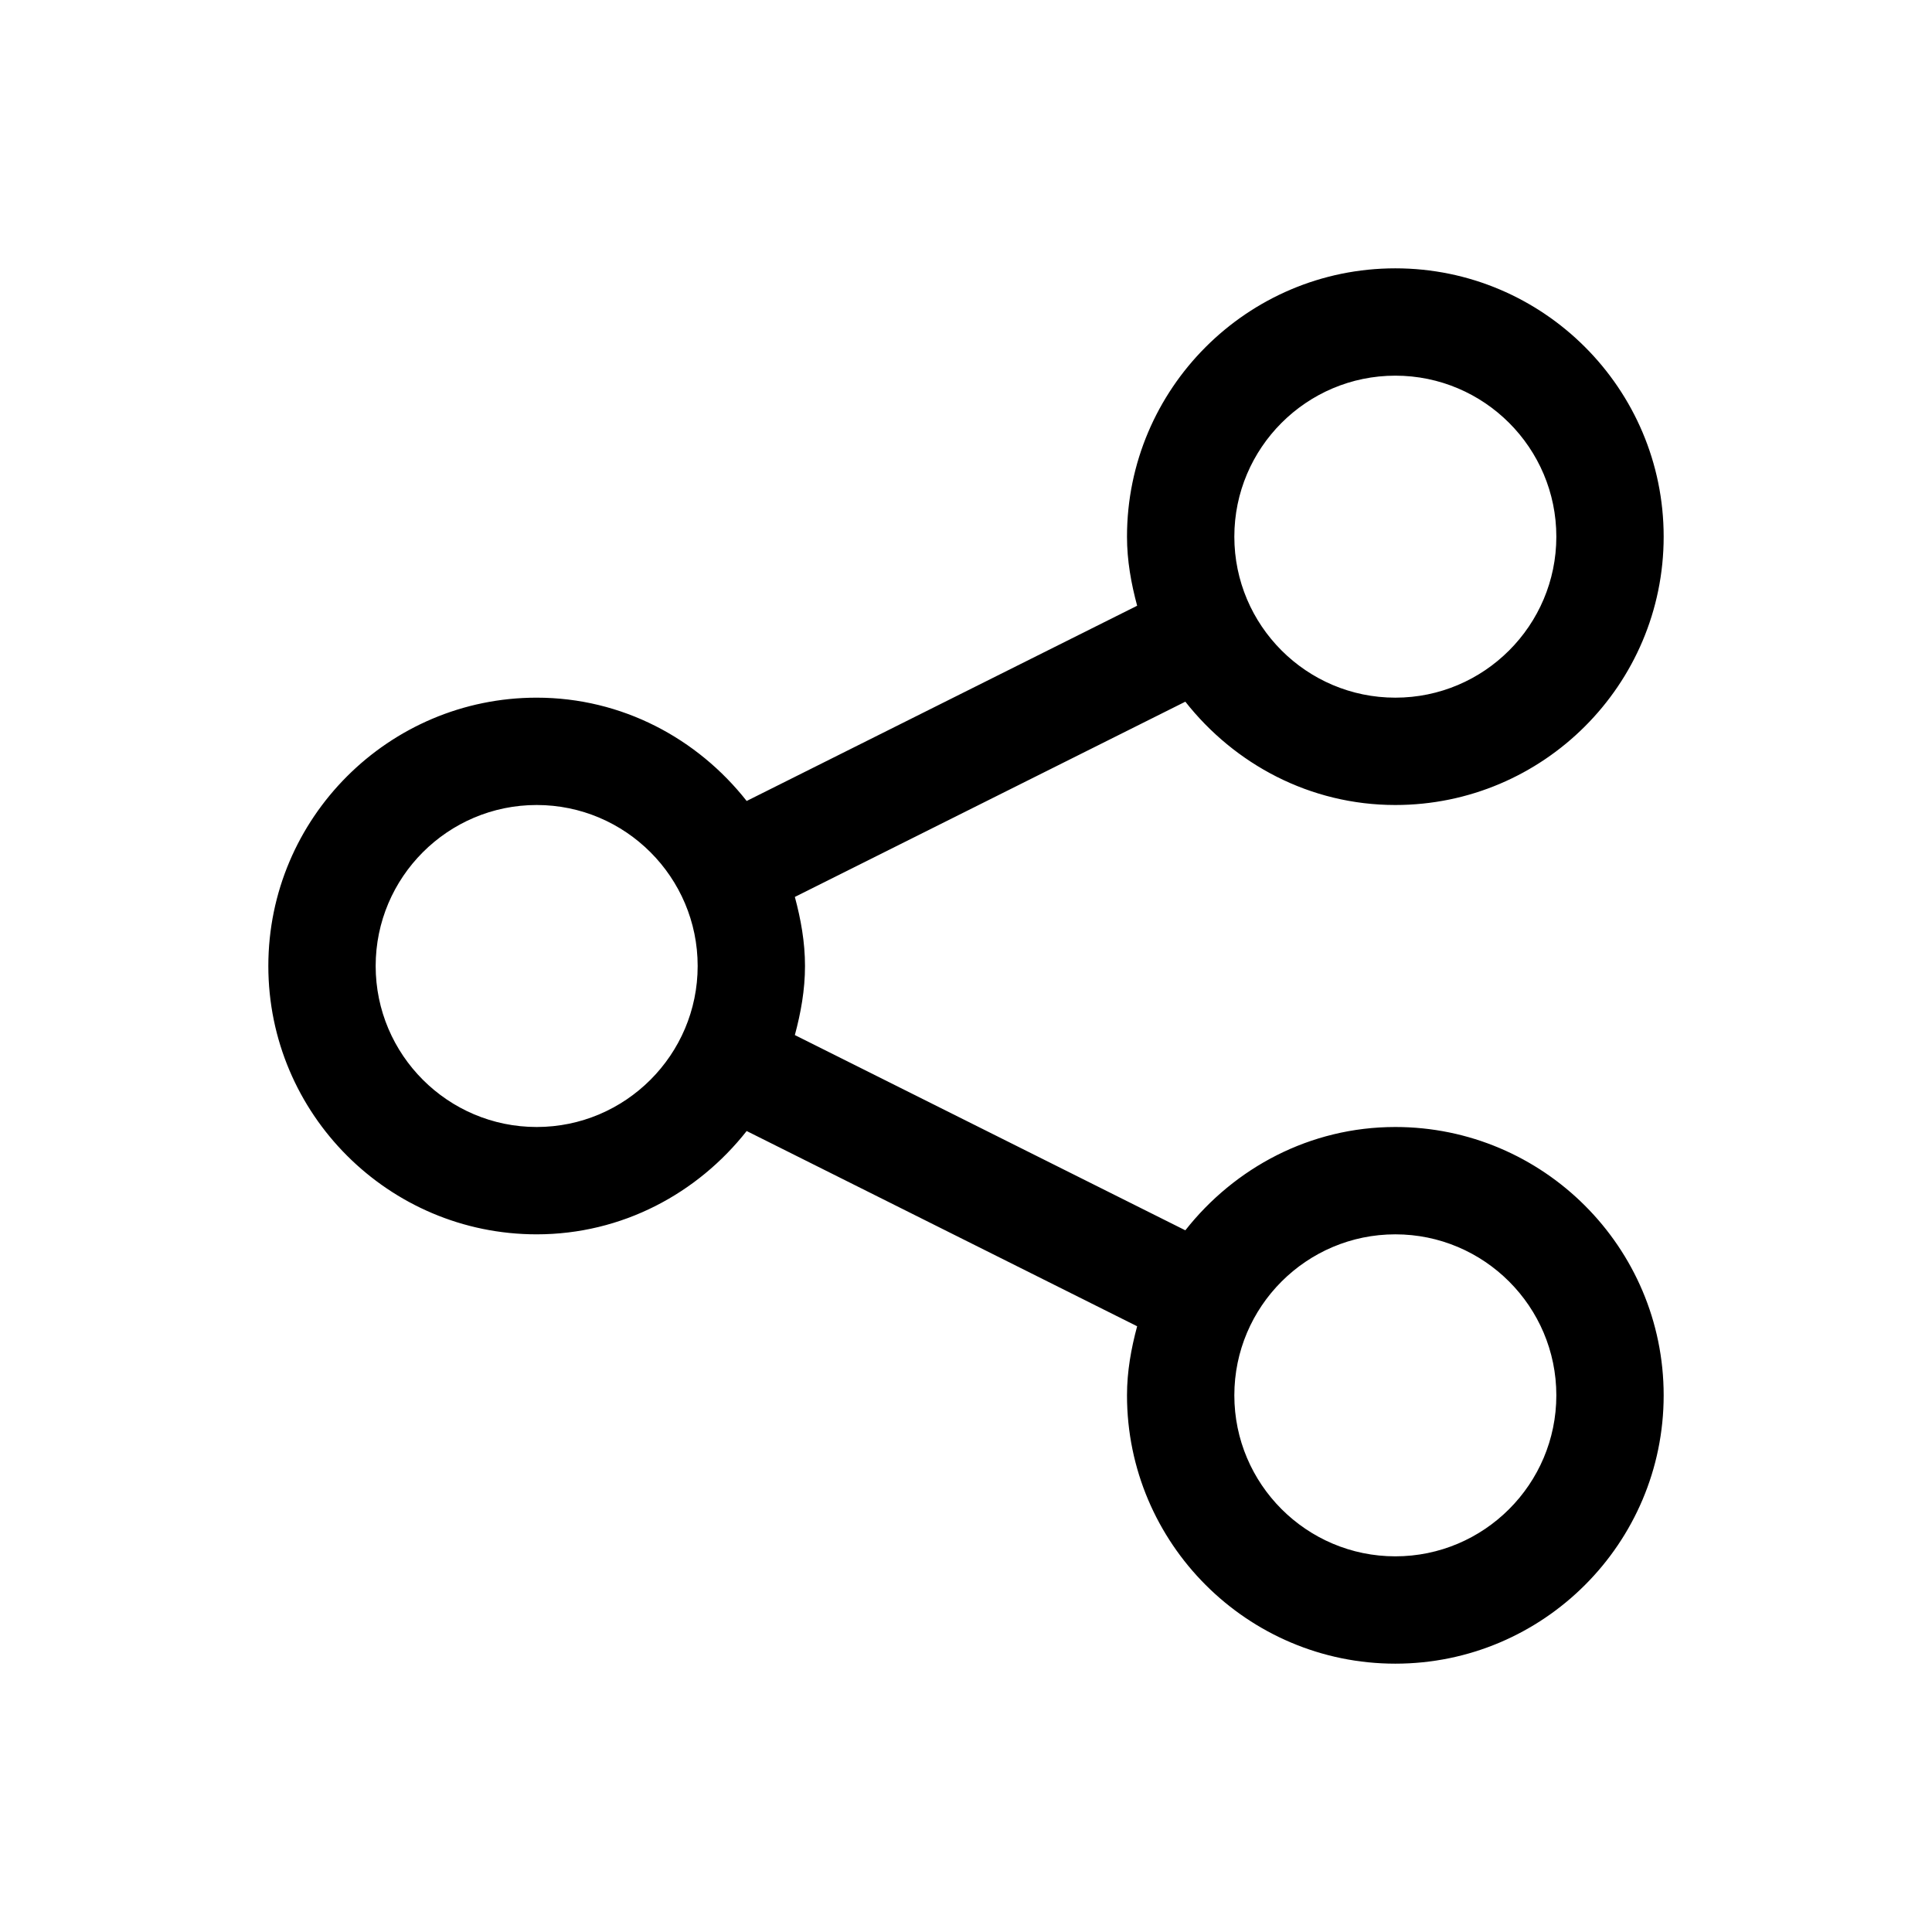
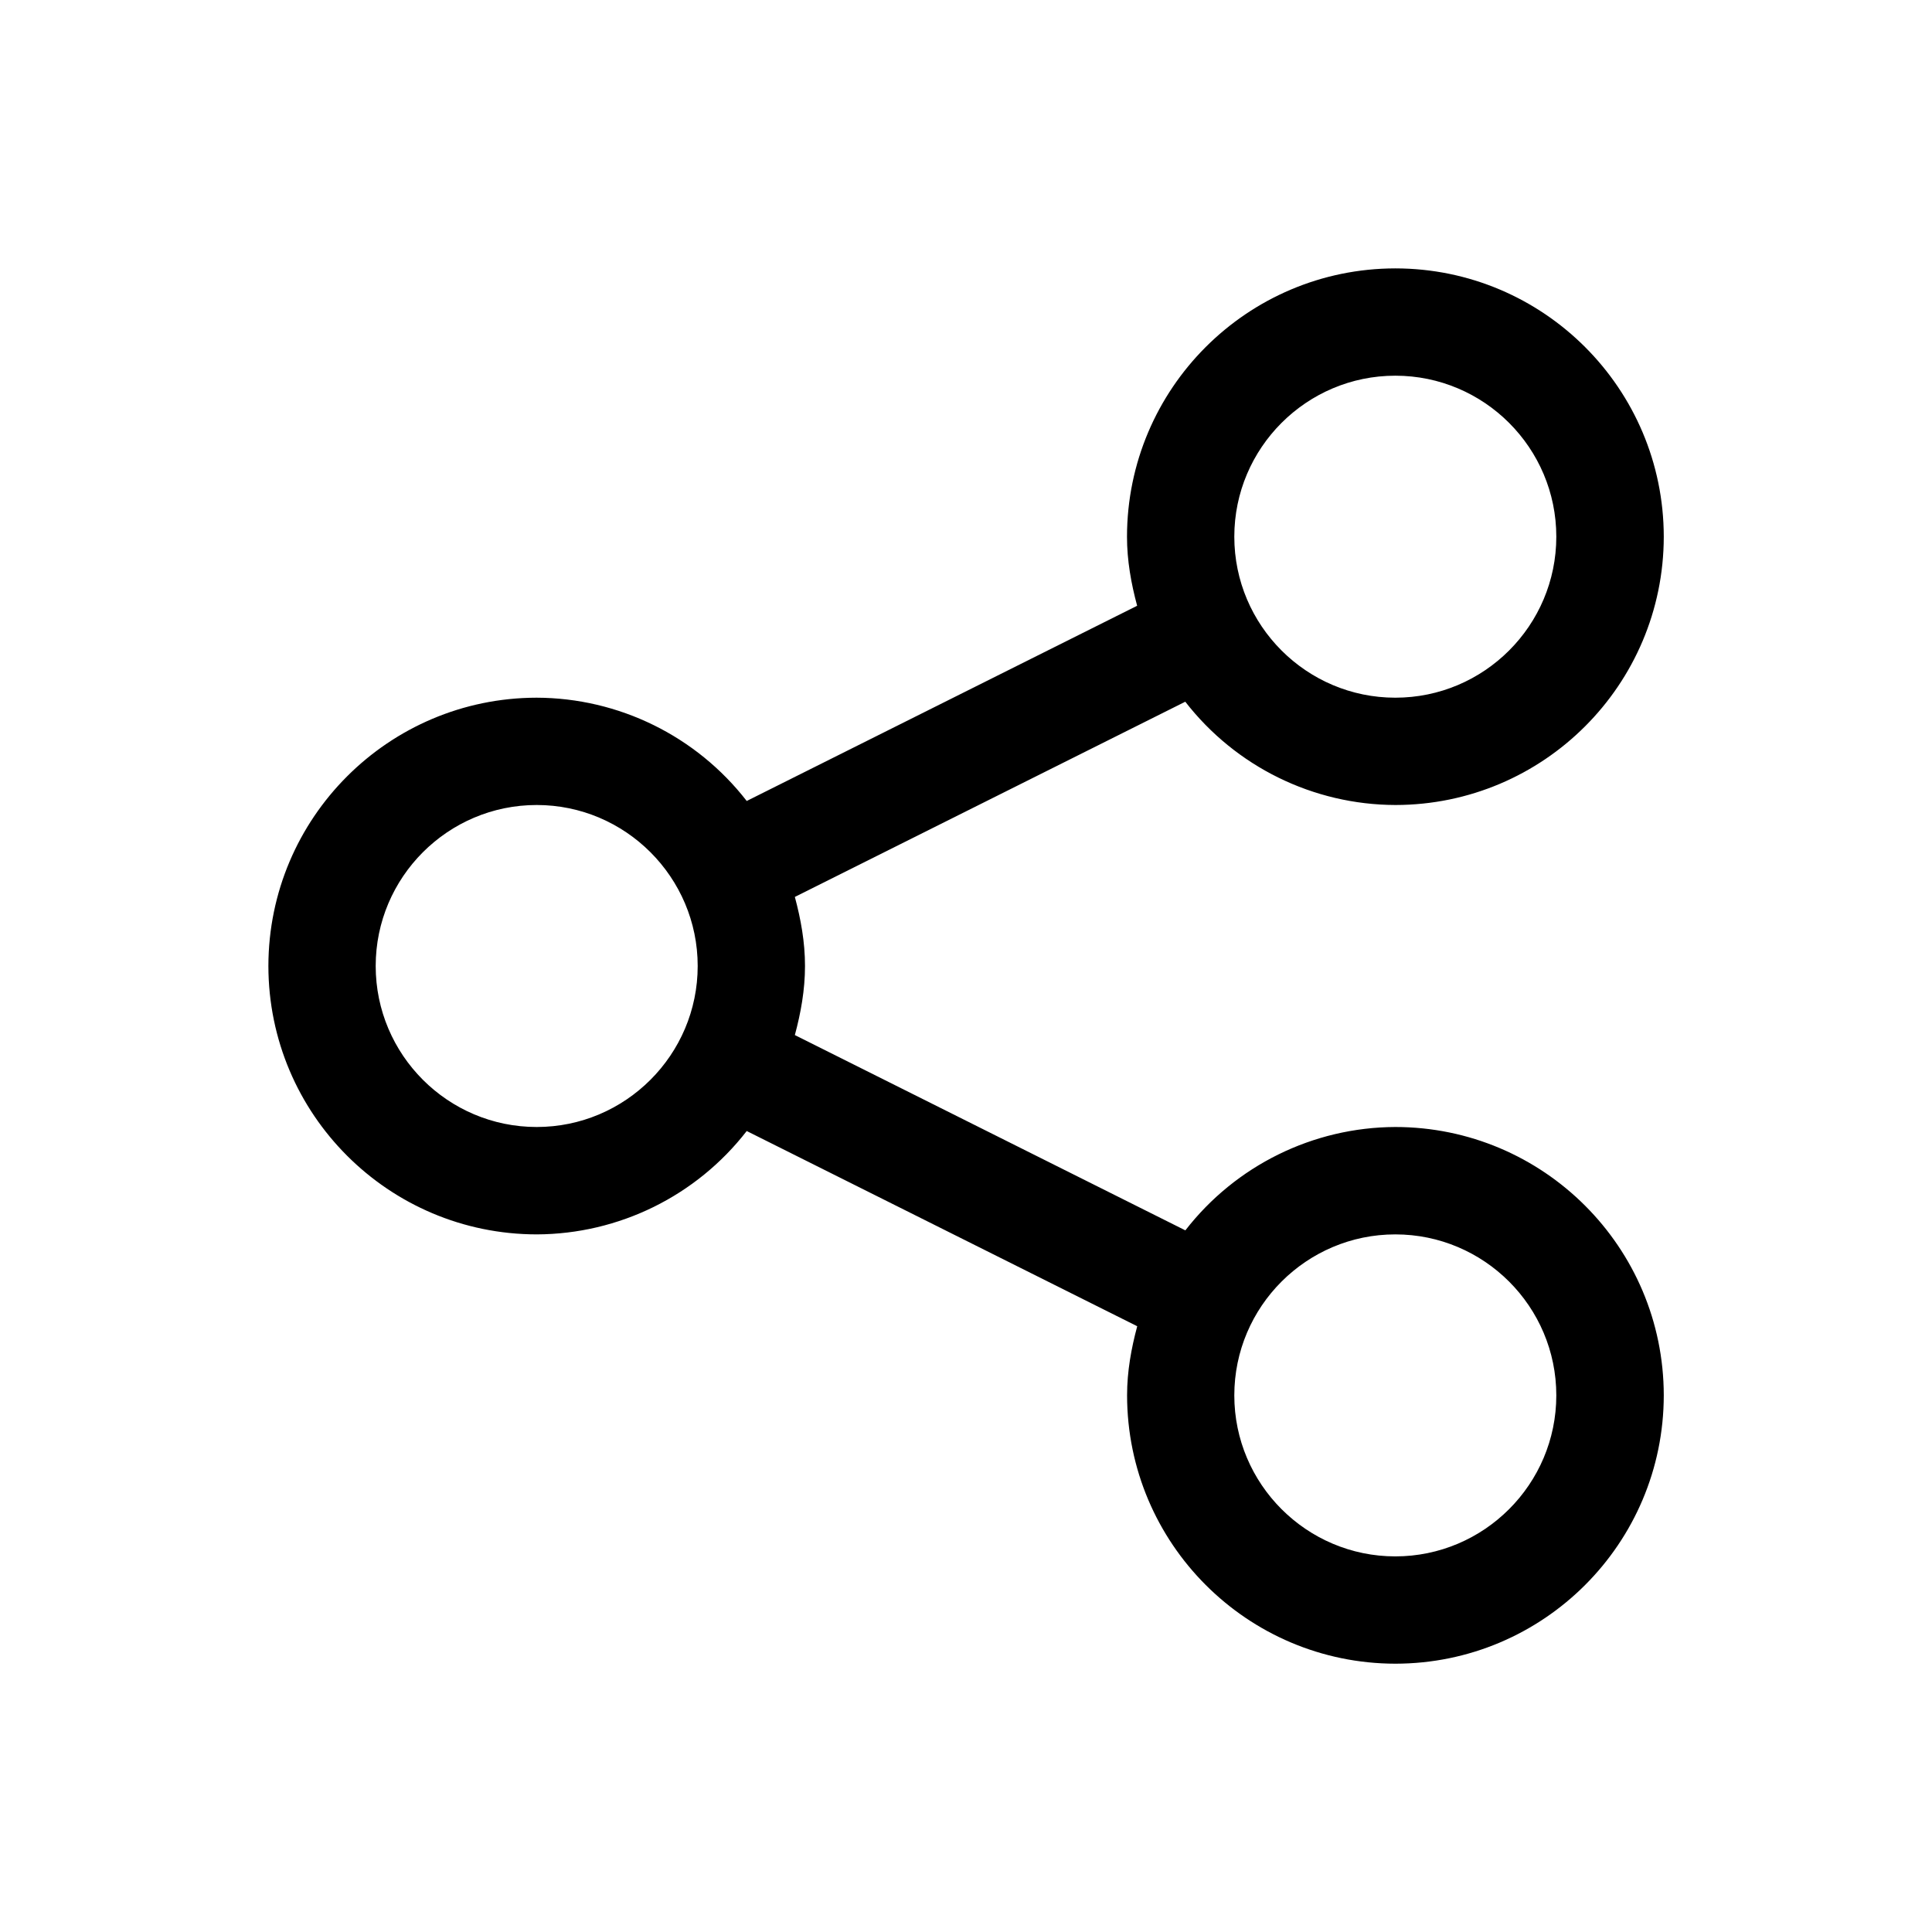
- <svg xmlns="http://www.w3.org/2000/svg" width="36" height="36" viewBox="0 0 36 36">
-   <path fill-rule="evenodd" d="M26,29 C24.346,29 23,27.654 23,26 C23,24.346 24.346,23 26,23 C27.654,23 29,24.346 29,26 C29,27.654 27.654,29 26,29 M10,21 C8.346,21 7,19.654 7,18 C7,16.346 8.346,15 10,15 C11.654,15 13,16.346 13,18 C13,19.654 11.654,21 10,21 M26,7 C27.654,7 29,8.346 29,10 C29,11.654 27.654,13 26,13 C24.346,13 23,11.654 23,10 C23,8.346 24.346,7 26,7 M26,21 C24.408,21 23.003,21.762 22.087,22.925 L14.811,19.287 C14.922,18.874 15,18.448 15,18 C15,17.552 14.922,17.126 14.811,16.713 L22.087,13.075 C23.003,14.238 24.408,15 26,15 C28.757,15 31,12.757 31,10 C31,7.243 28.757,5 26,5 C23.243,5 21,7.243 21,10 C21,10.448 21.078,10.874 21.189,11.287 L13.913,14.925 C12.997,13.762 11.592,13 10,13 C7.243,13 5,15.243 5,18 C5,20.757 7.243,23 10,23 C11.592,23 12.997,22.238 13.913,21.075 L21.189,24.713 C21.078,25.126 21,25.552 21,26 C21,28.757 23.243,31 26,31 C28.757,31 31,28.757 31,26 C31,23.243 28.757,21 26,21" />
+ <svg xmlns="http://www.w3.org/2000/svg" width="24" height="24" viewBox="0 0 24 24">
+   <path fill-rule="evenodd" d="M17.333 19.334c-1.102 0-2-.898-2-2 0-1.103.898-2 2-2 1.103 0 2 .897 2 2 0 1.102-.897 2-2 2ZM6.667 14c-1.103 0-2-.897-2-2 0-1.102.897-2 2-2 1.102 0 2 .898 2 2 0 1.103-.898 2-2 2Zm10.666-9.333c1.103 0 2 .897 2 2s-.897 2-2 2c-1.102 0-2-.897-2-2s.898-2 2-2Zm0 9.333a3.316 3.316 0 0 0-2.608 1.284l-4.851-2.426c.074-.275.126-.56.126-.858 0-.299-.052-.582-.126-.858l4.85-2.425A3.316 3.316 0 0 0 17.335 10a3.337 3.337 0 0 0 3.333-3.333 3.337 3.337 0 0 0-3.334-3.333A3.337 3.337 0 0 0 14 6.667c0 .298.052.583.126.858L9.276 9.95a3.316 3.316 0 0 0-2.61-1.283A3.337 3.337 0 0 0 3.334 12a3.337 3.337 0 0 0 3.334 3.334 3.316 3.316 0 0 0 2.608-1.284l4.851 2.425c-.074.276-.126.56-.126.858a3.337 3.337 0 0 0 3.333 3.334 3.337 3.337 0 0 0 3.334-3.334A3.337 3.337 0 0 0 17.333 14Z" clip-rule="evenodd" />
</svg>
